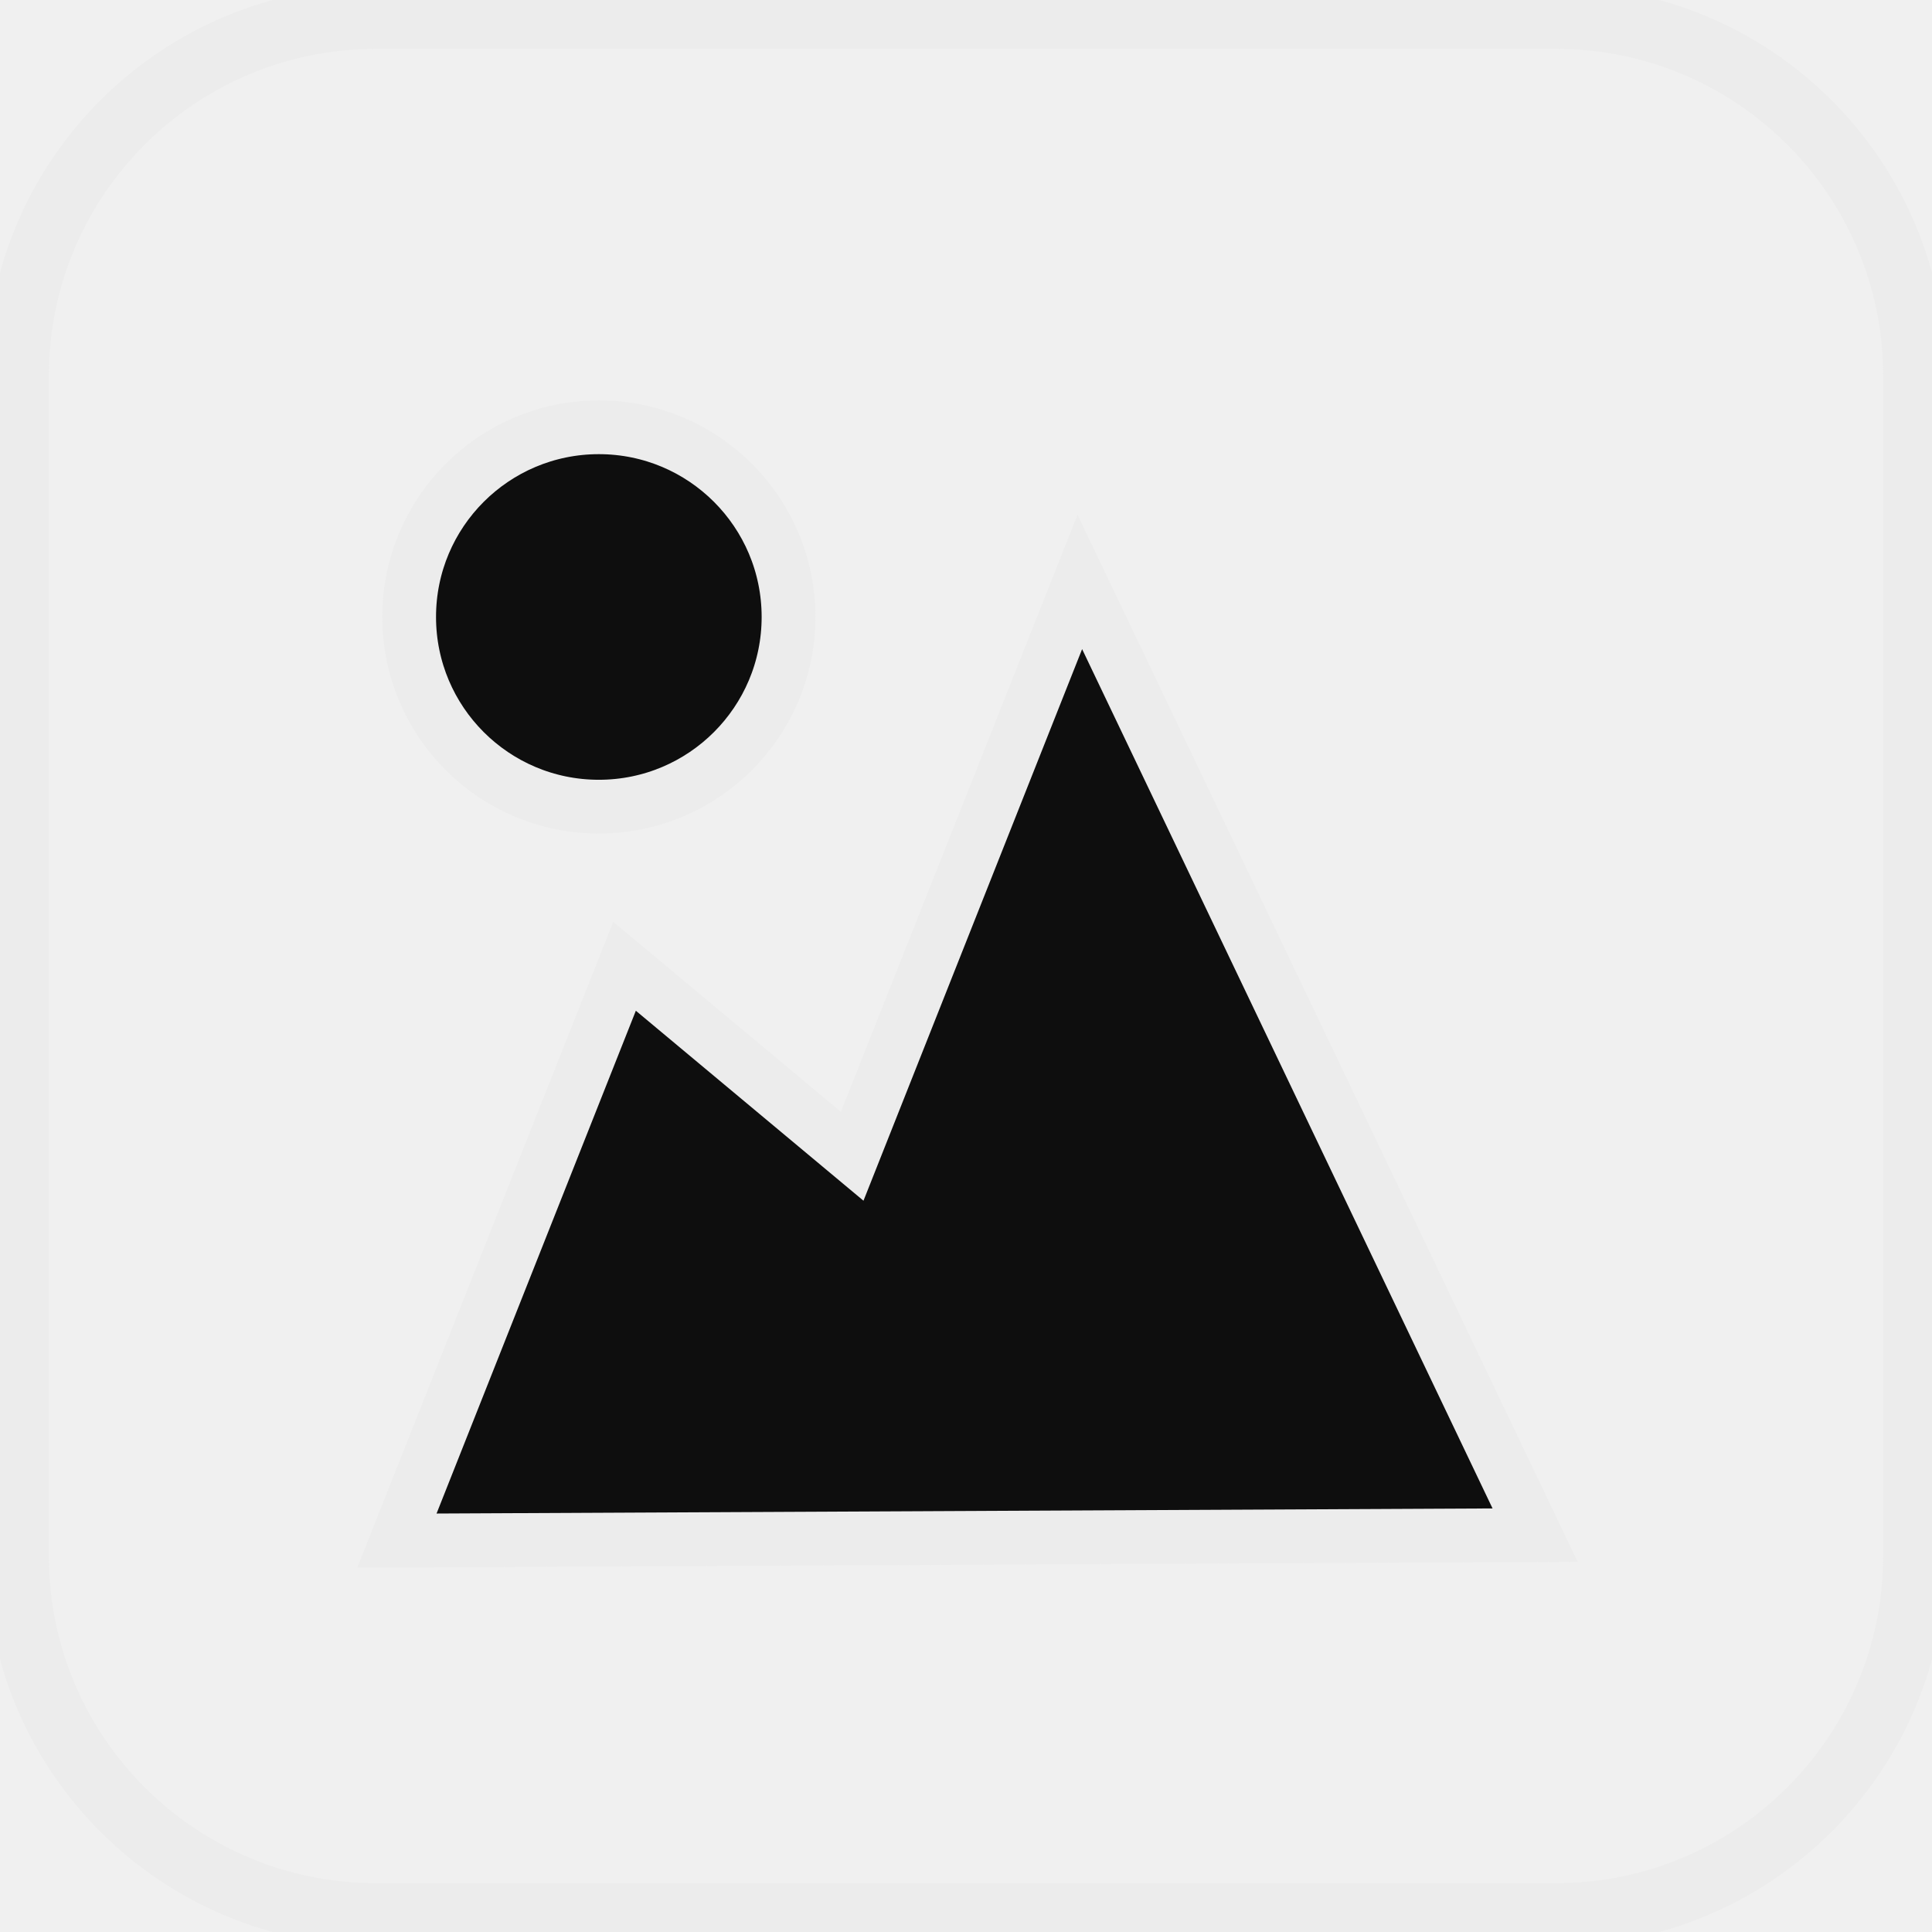
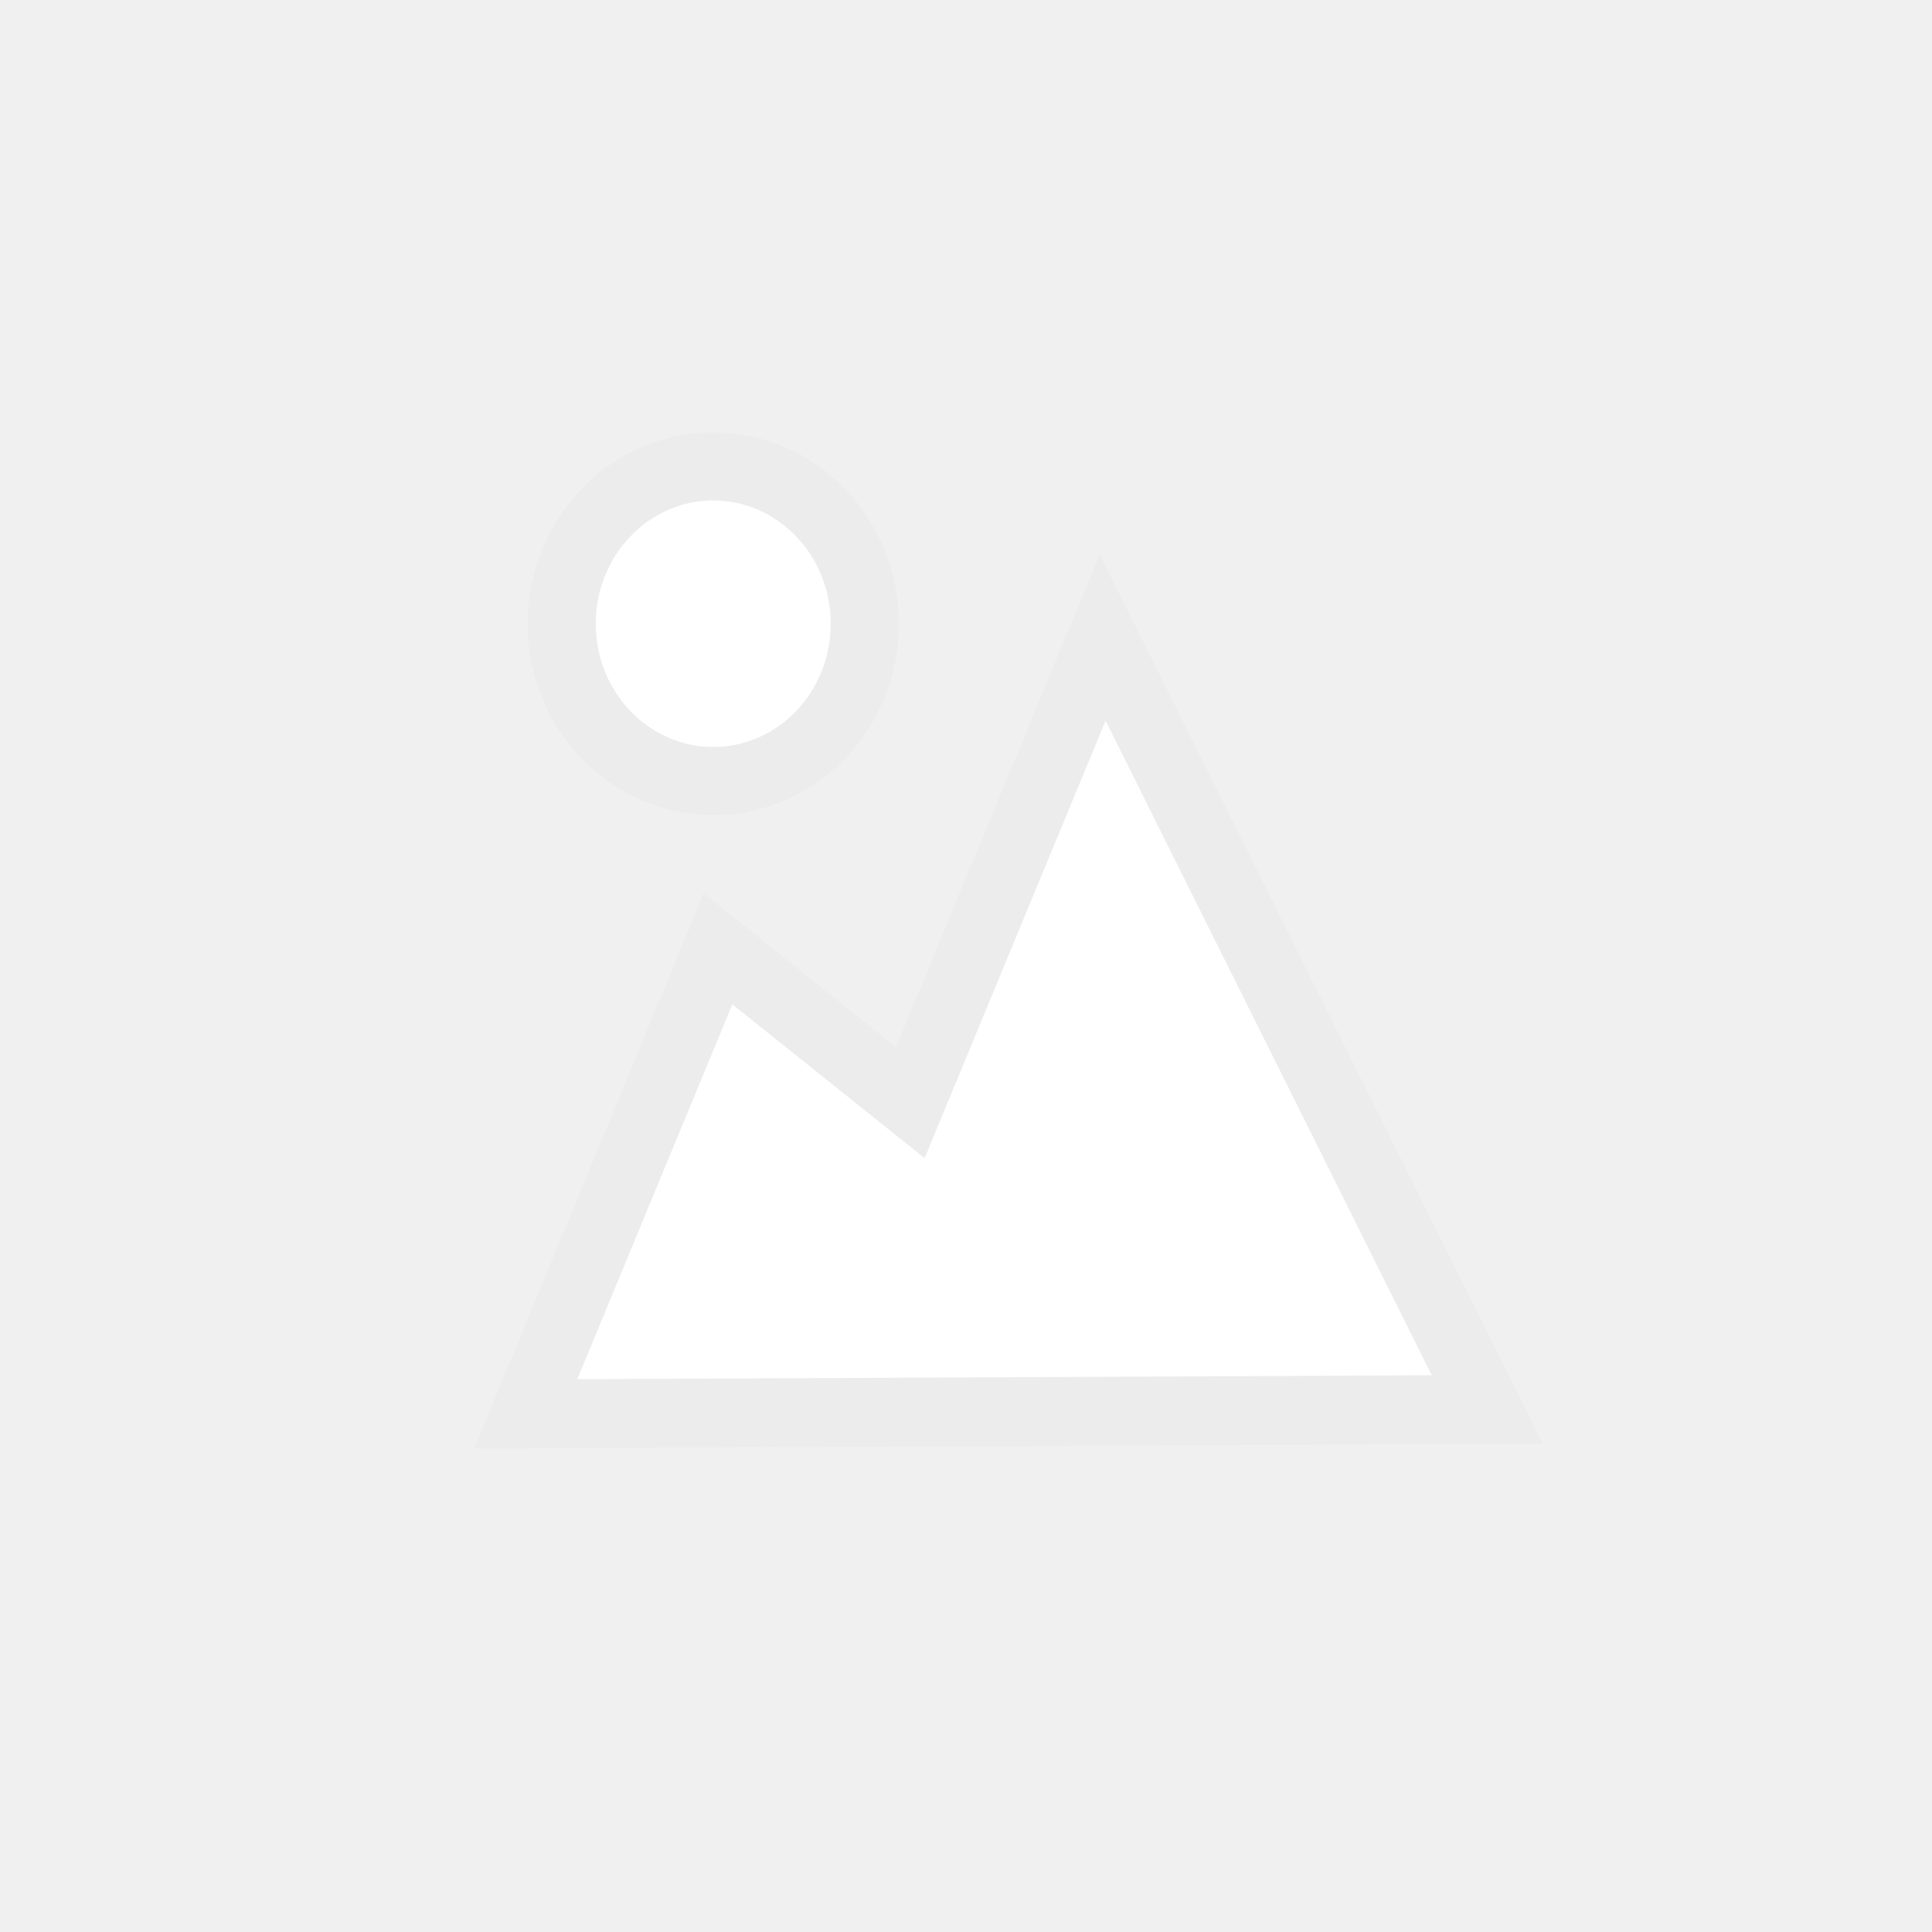
<svg xmlns="http://www.w3.org/2000/svg" width="30px" height="30px" viewBox="0 0 107.786 107.786" version="1.1" id="svg8">
  <defs id="defs2">
    <marker style="overflow:visible" id="Arrow1Lstart" refX="0" refY="0" orient="auto">
      <path transform="matrix(0.8,0,0,0.8,10,0)" style="fill-rule:evenodd;stroke:rgb(236,236,236);stroke-width:1pt" d="M 0,0 5,-5 -12.5,0 5,5 Z" id="path1247" />
    </marker>
  </defs>
-   <g id="layer1" transform="translate(-0.4620402,-0.1025005)">
-     <rect style="fill:none;fill-opacity:1;stroke:rgb(236,236,236);stroke-width:3.5px;stroke-linejoin:round;stroke-miterlimit:4;stroke-dasharray:none;stroke-opacity:1" id="rect1245" width="105.833" height="105.833" x="1.438" y="1.079" ry="20" />
-     <path style="fill:rgba(10, 10, 10, 0.98);fill-opacity:1;stroke:rgb(236,236,236);stroke-width:3;stroke-linecap:butt;stroke-linejoin:miter;stroke-miterlimit:4;stroke-dasharray:none;stroke-opacity:1" d="m 22.605,86.053 12.7,-32.042 12.7,10.599 12.7,-32.042 25.4,53.178 z" id="path14" />
-     <circle style="fill:rgba(10, 10, 10, 0.98);fill-rule:evenodd;stroke:rgb(236,236,236);stroke-width:3;stroke-miterlimit:4;stroke-dasharray:none;stroke-opacity:1" id="path1243" cx="33.871" cy="34.523" r="10.583" />
+   <g class="canfill" id="layer1" transform="translate(-0.4620402,-0.1025005)">
+     <path class="canfill" style="fill:#fff;fill-opacity:1;stroke:#ececec;stroke-width:3.843;stroke-linecap:butt;stroke-linejoin:miter;stroke-miterlimit:4;stroke-dasharray:none;stroke-opacity:1" d="m 29.791,78.982 10.729,-25.945 10.729,8.582 10.729,-25.945 21.457,43.06 z" id="path14" />
+     <path class="canfill" id="path1243" style="fill:#fff;fill-rule:evenodd;stroke:#ececec;stroke-width:3.802;stroke-miterlimit:4;stroke-dasharray:none;stroke-opacity:1" d="m 48.709,34.9 a 8.455,8.776 0 0 1 -8.455,8.776 8.455,8.776 0 0 1 -8.455,-8.776 8.455,8.776 0 0 1 8.455,-8.776 8.455,8.776 0 0 1 8.455,8.776 z" />
  </g>
</svg>
